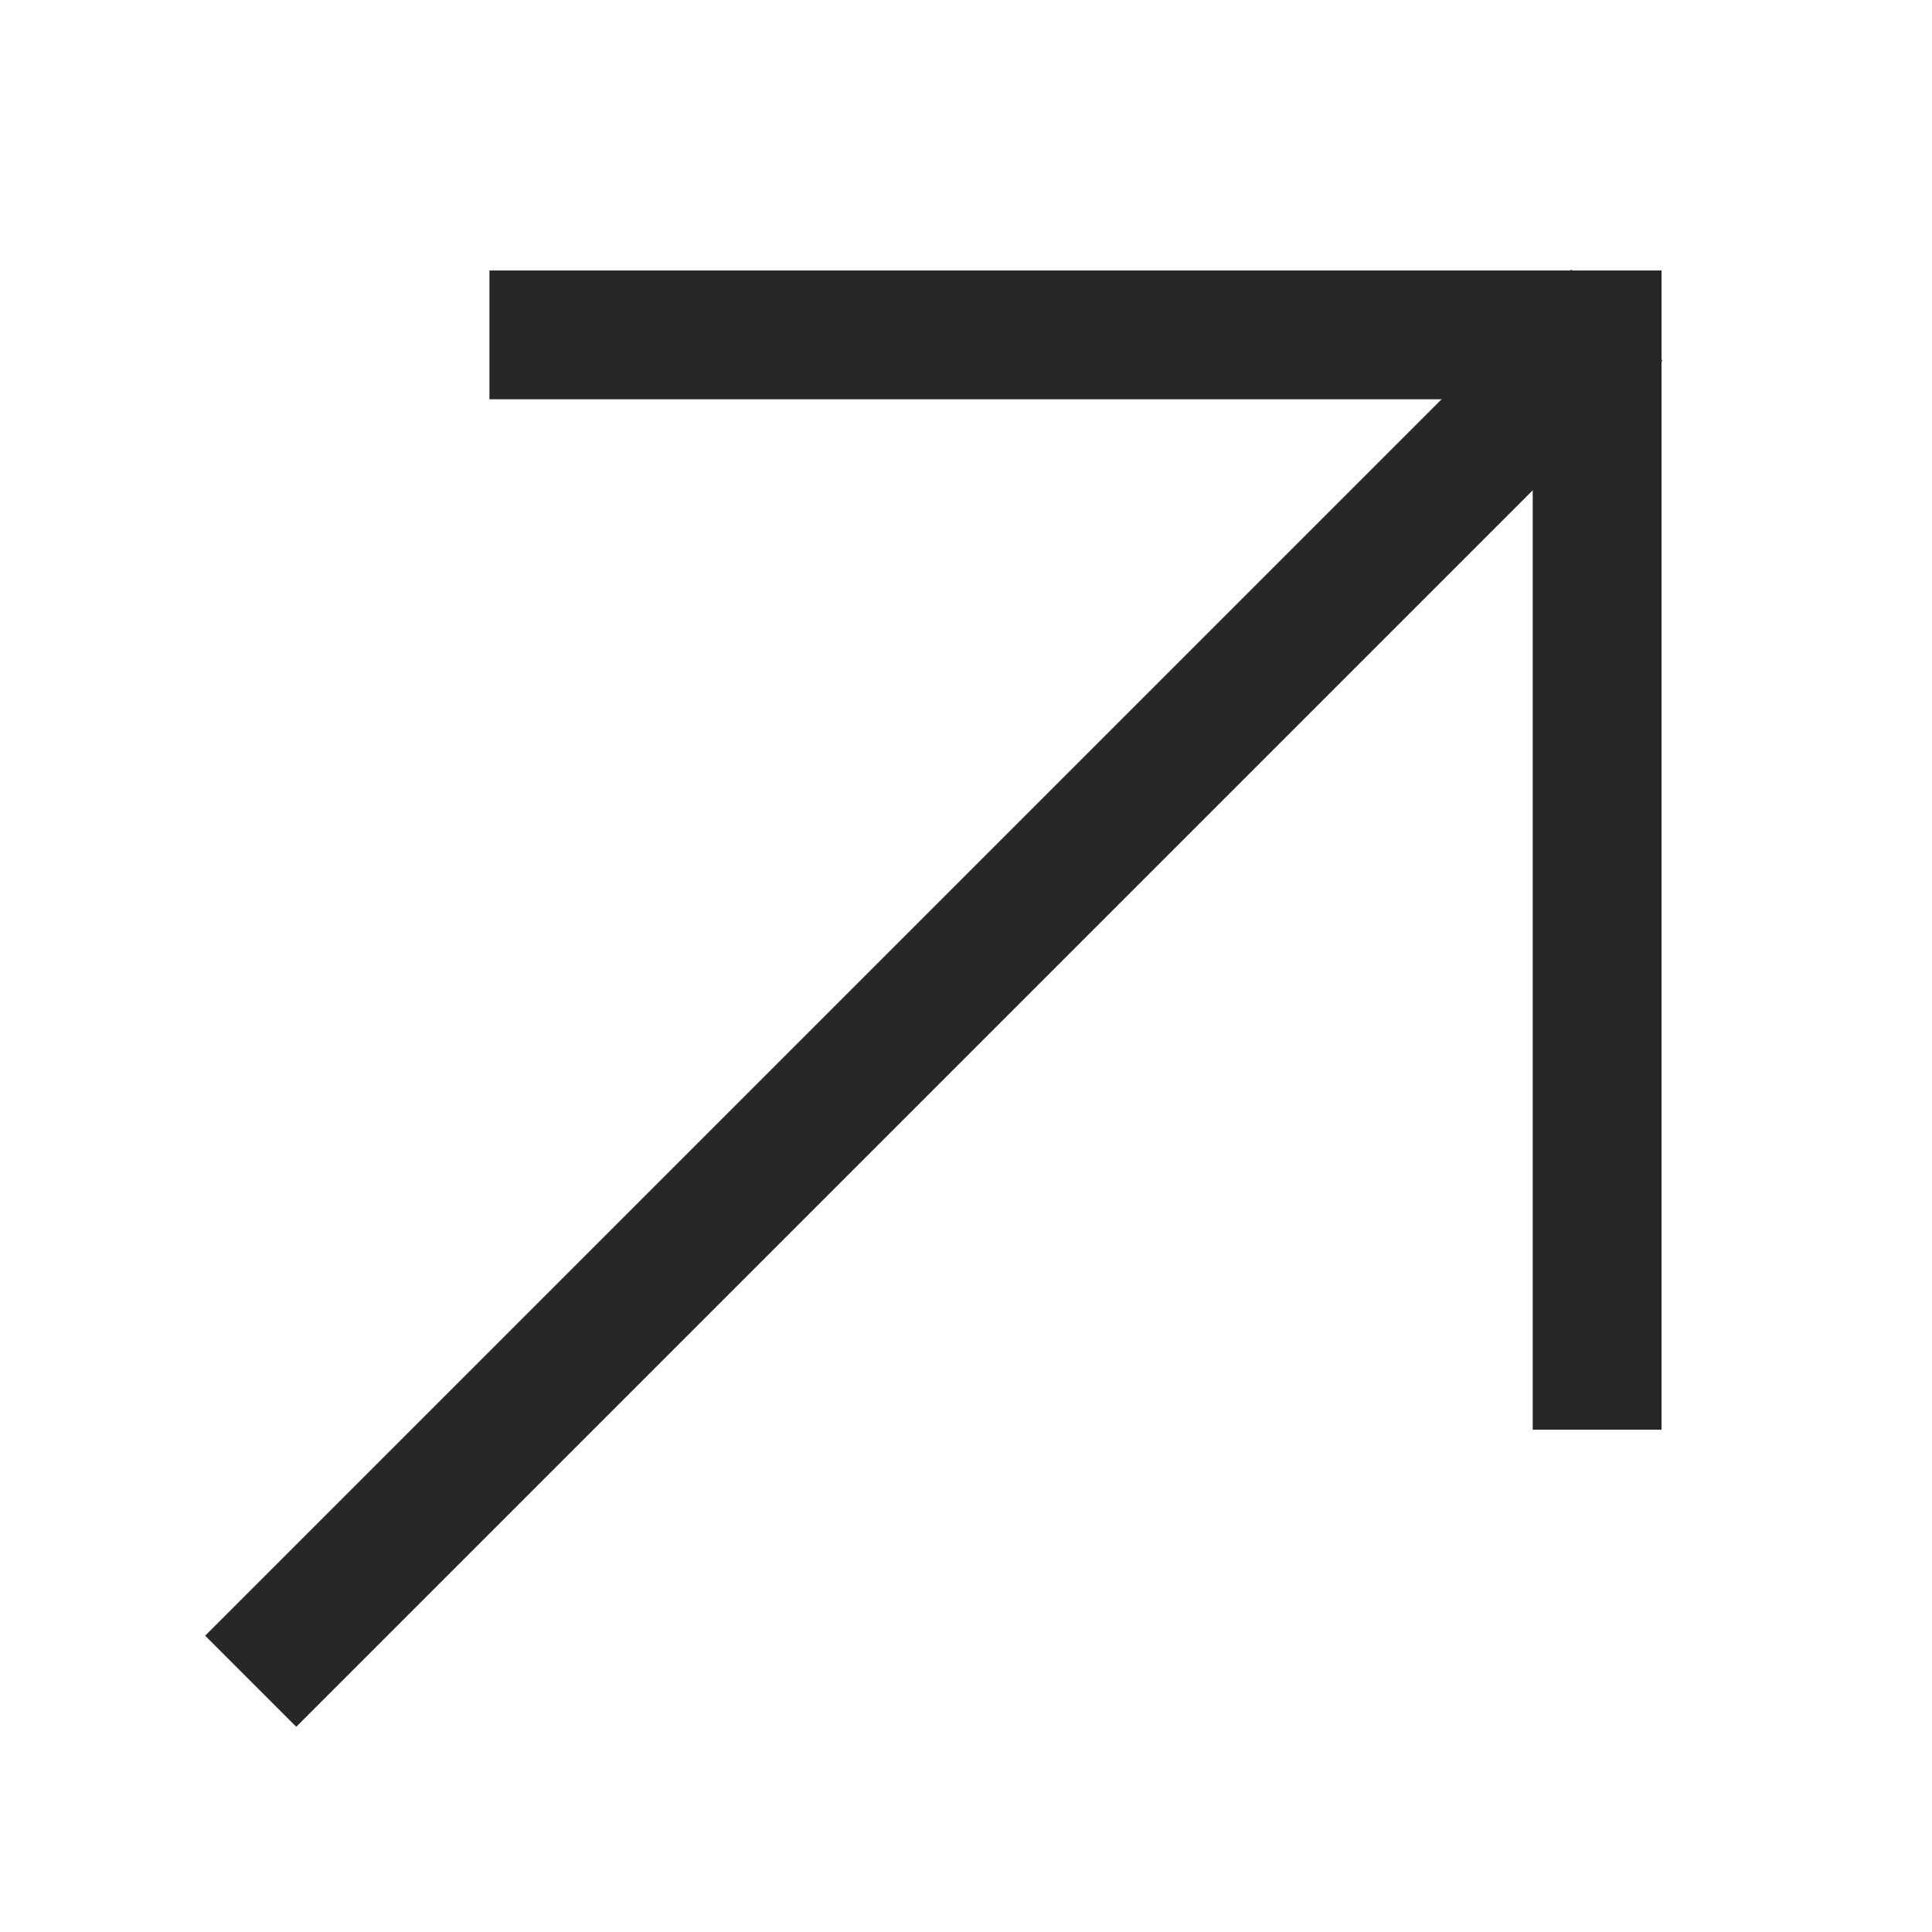
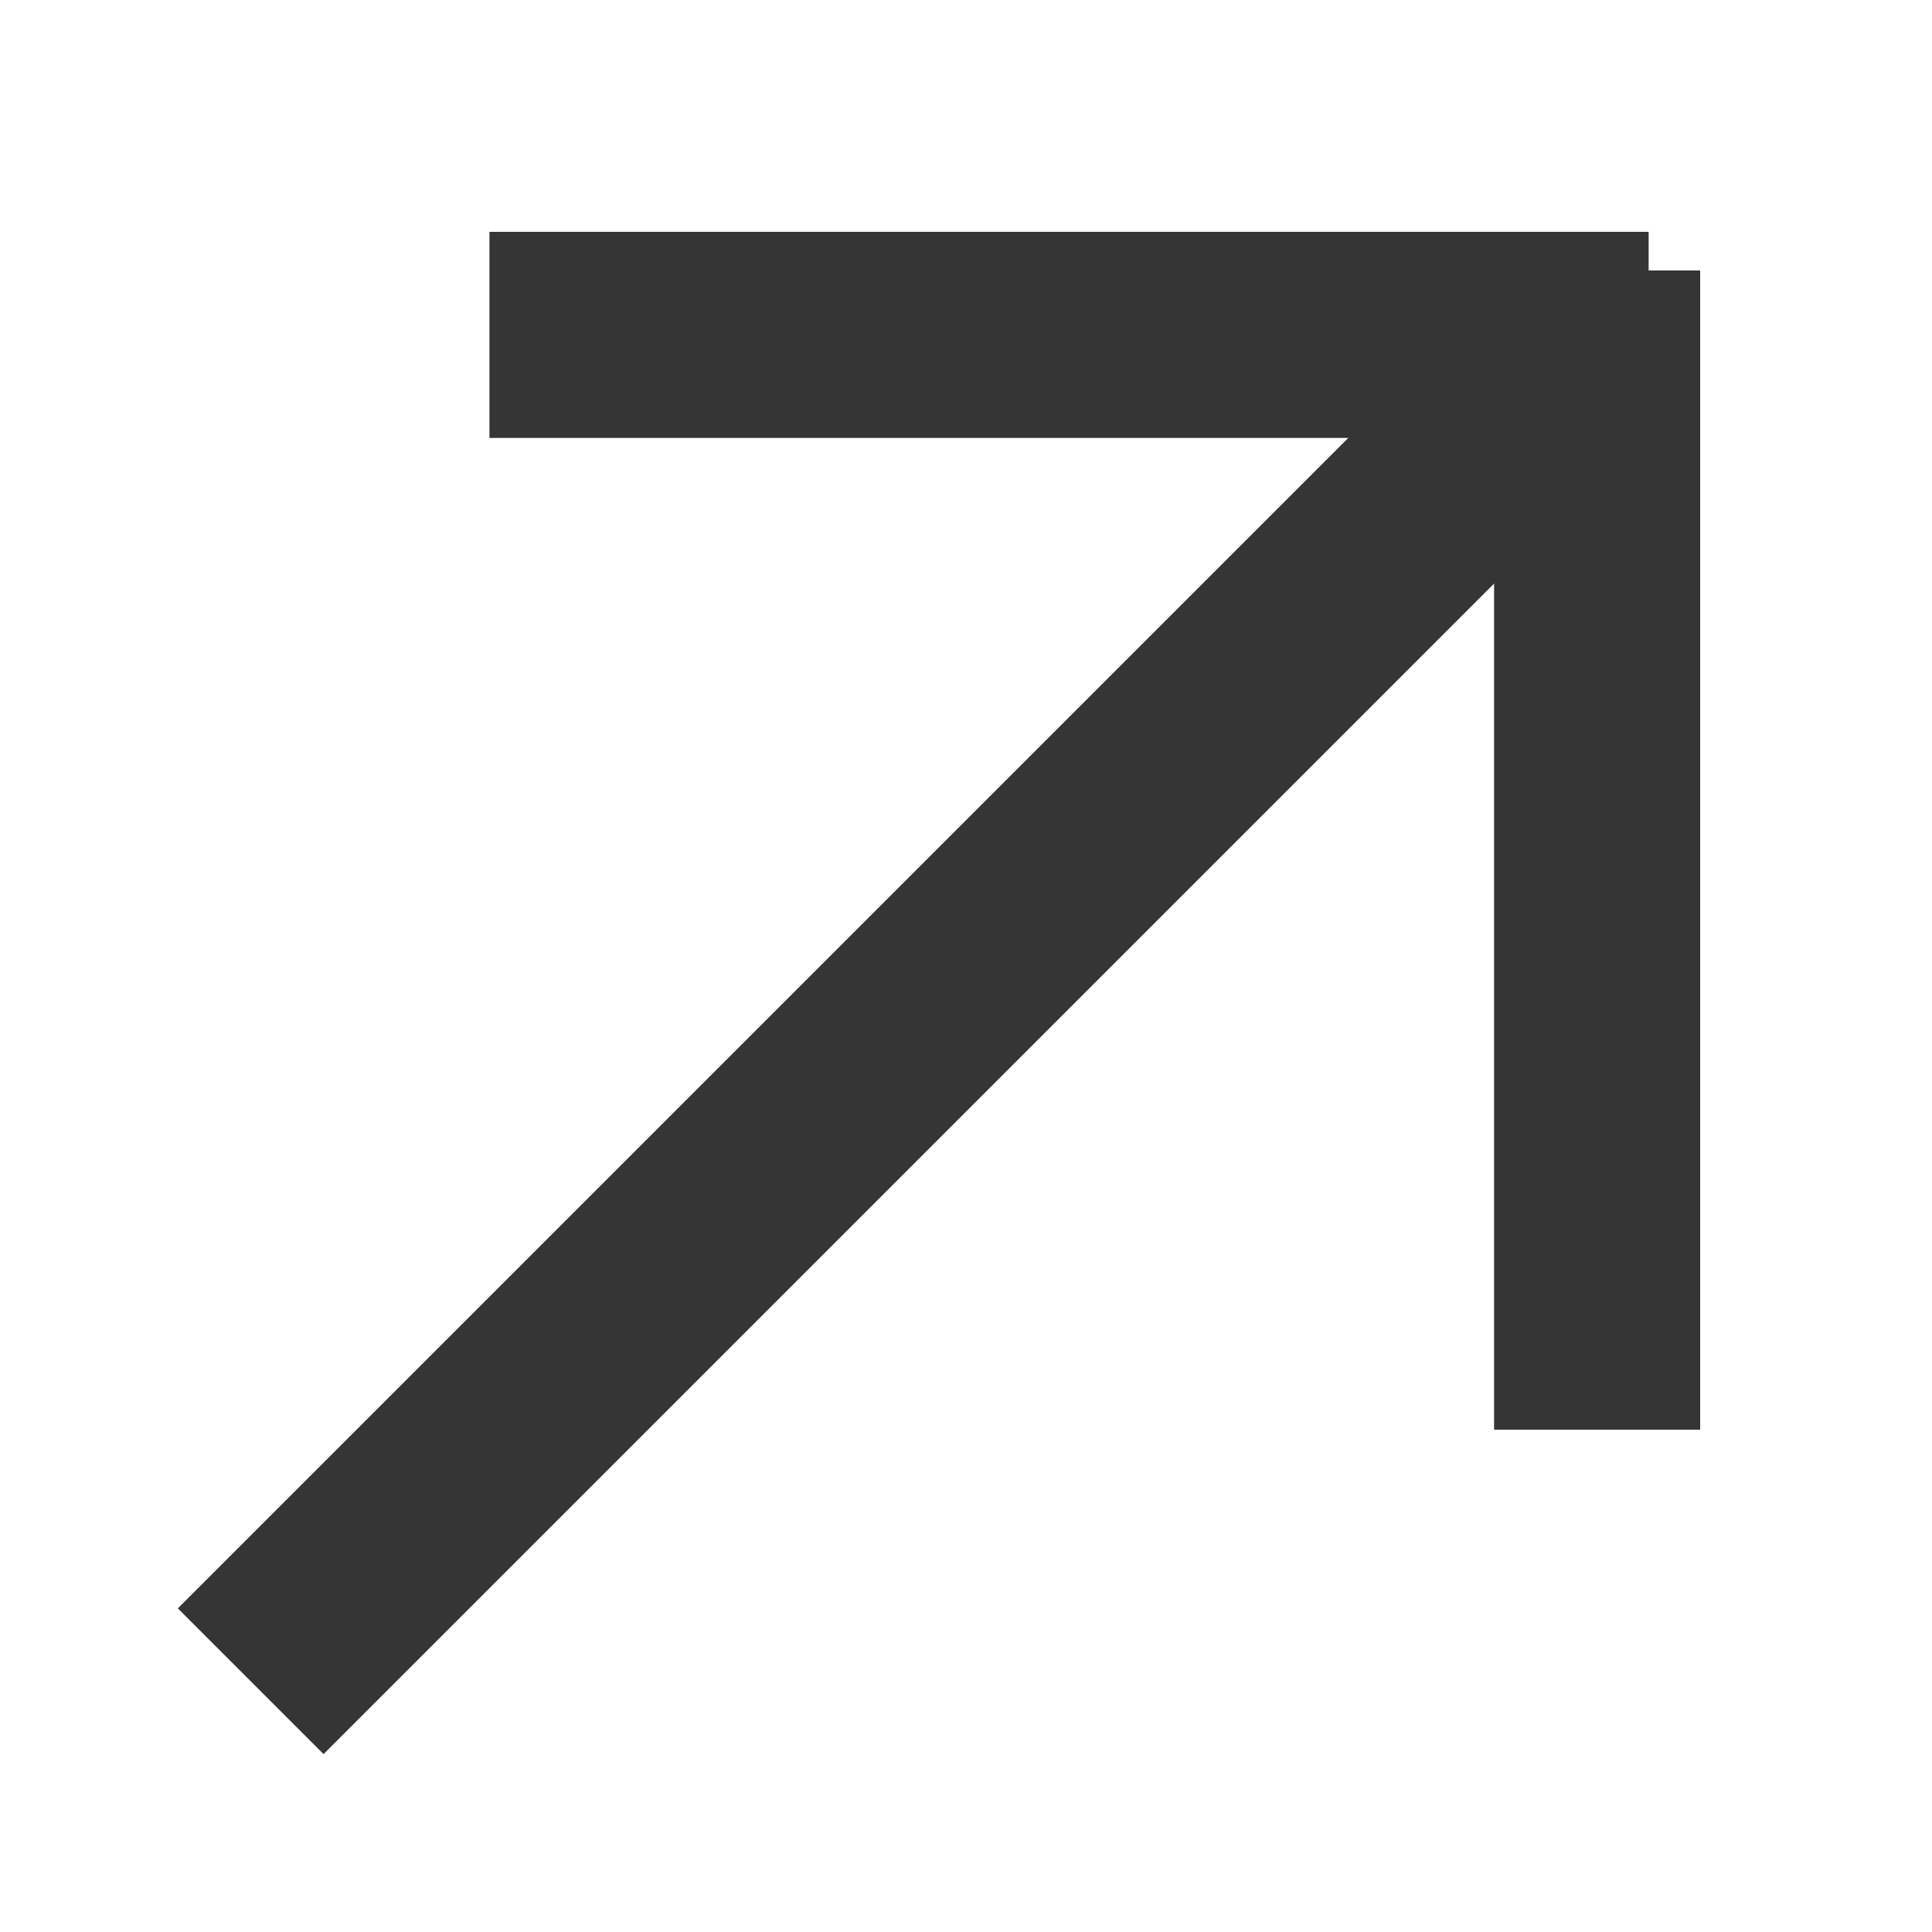
- <svg xmlns="http://www.w3.org/2000/svg" width="150" height="150" viewBox="0 0 150 150" fill="none">
-   <line x1="38" y1="26" x2="128" y2="26" stroke="#272727" stroke-width="10" />
-   <line x1="124" y1="111" x2="124" y2="21" stroke="#272727" stroke-width="10" />
-   <line x1="19.465" y1="130.53" x2="125.53" y2="24.465" stroke="#272727" stroke-width="10" />
+ <svg xmlns="http://www.w3.org/2000/svg" width="150" height="150" viewBox="0 0 150 150">
+   <style>
+     line {
+             stroke: #353535;
+         }
+         @media (prefers-color-scheme: dark) {
+             line {stroke: #ddd;}
+         }
+ </style>
+   <line x1="38" y1="26" x2="128" y2="26" stroke-width="16" />
+   <line x1="124" y1="111" x2="124" y2="21" stroke-width="16" />
+   <line x1="19.465" y1="130.53" x2="125.53" y2="24.465" class="line" stroke-width="16" />
</svg>
